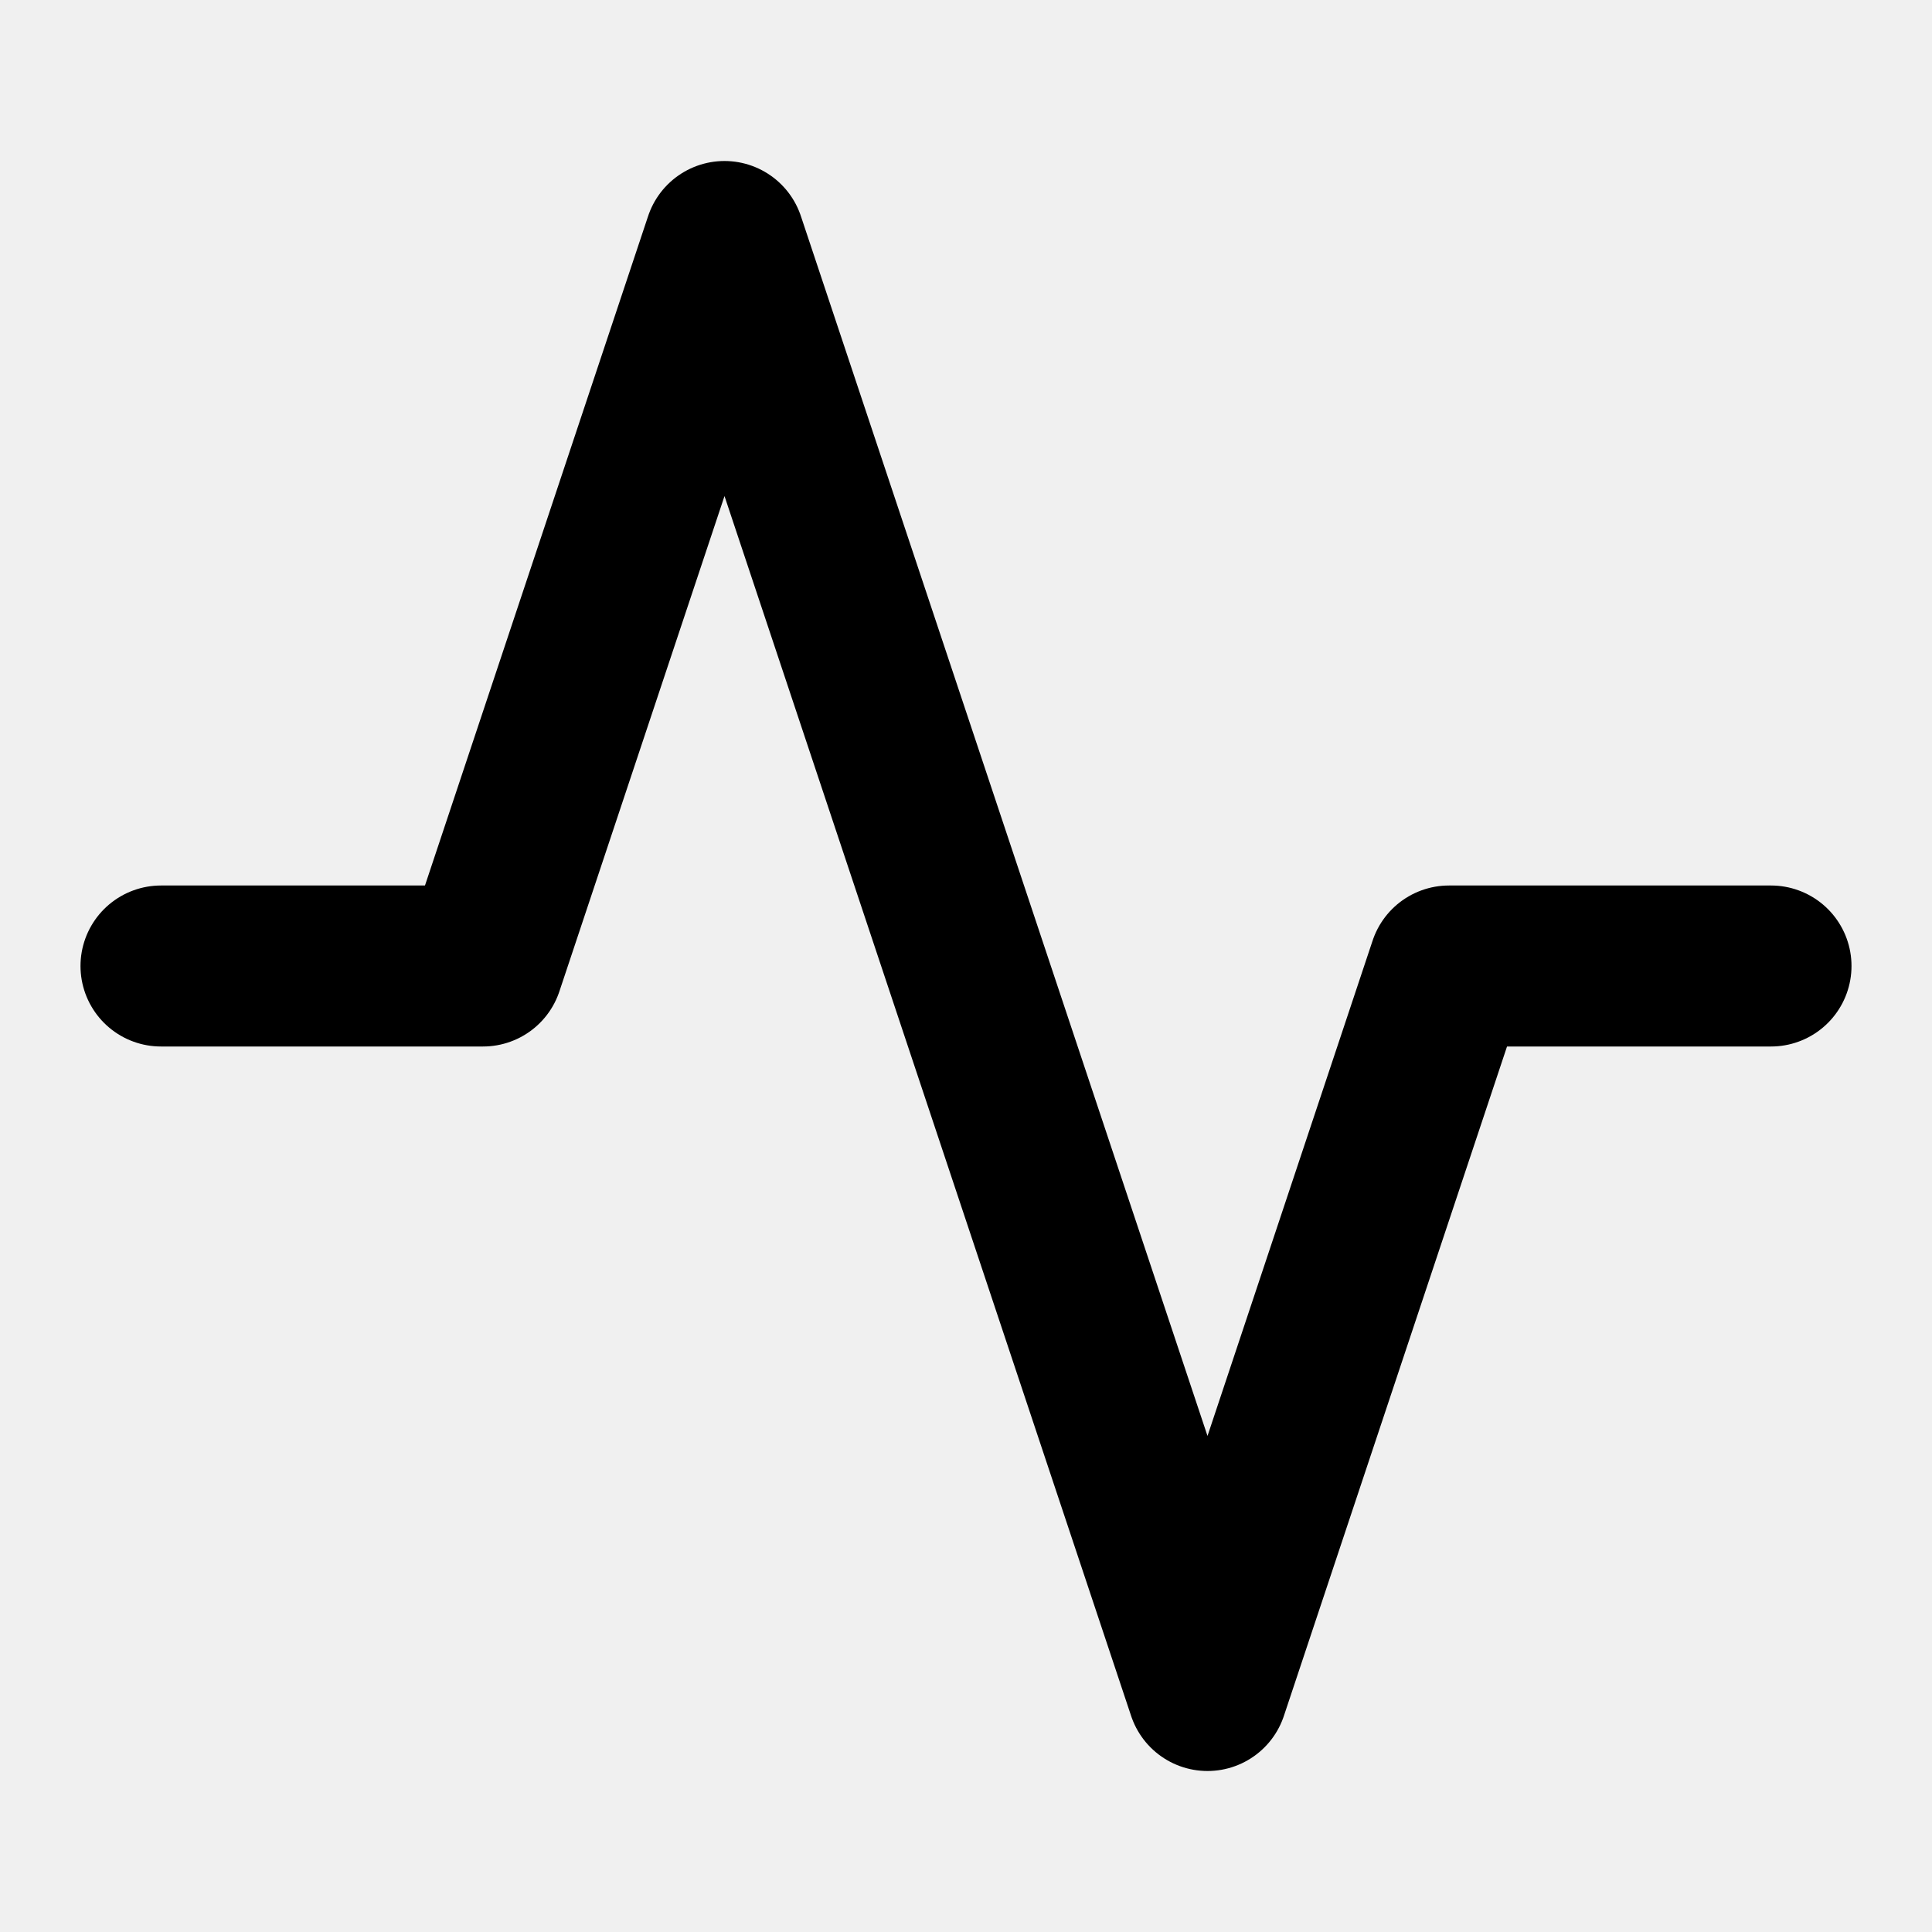
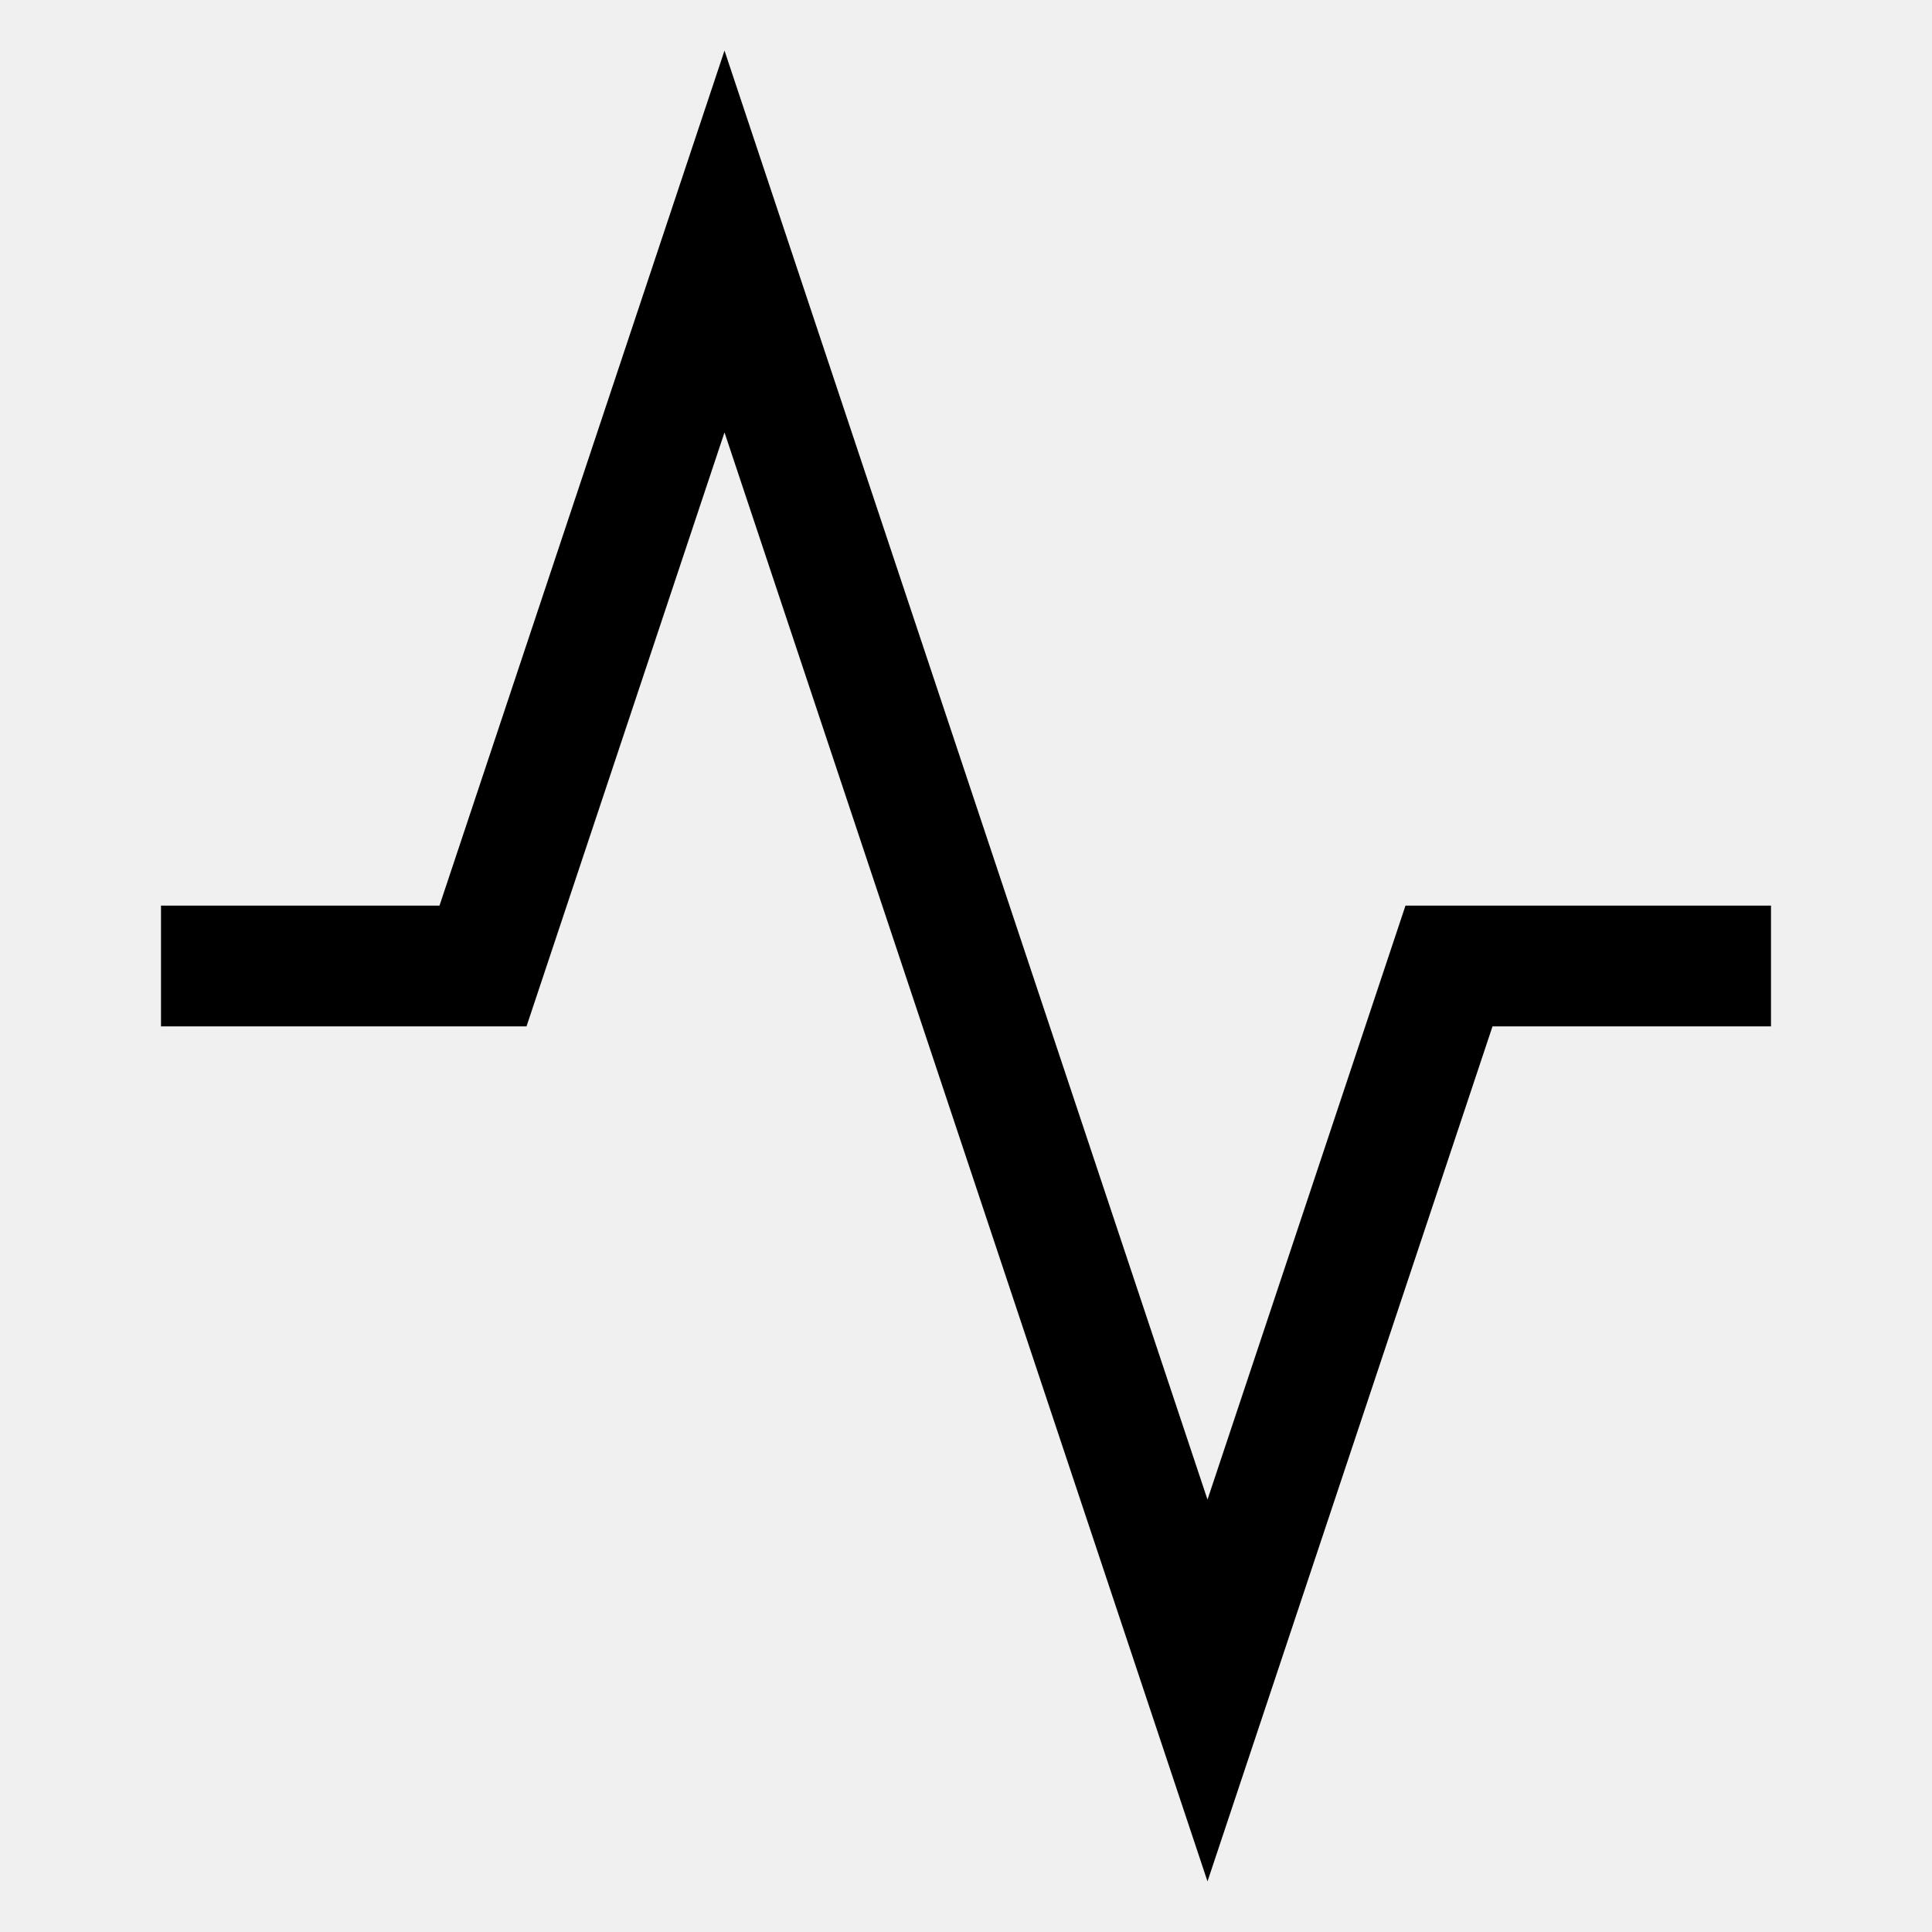
- <svg xmlns="http://www.w3.org/2000/svg" width="24" height="24" viewBox="0 0 24 24" fill="none" stroke="currentColor" stroke-width="2" stroke-linecap="round" stroke-linejoin="round" class="feather feather-activity">
+ <svg xmlns="http://www.w3.org/2000/svg" width="24" height="24" viewBox="0 0 24 24" fill="white" fill-opacity="0" stroke="#000" stroke-width="1.5">
  <polyline points="22 12 18 12 15 21 9 3 6 12 2 12" />
</svg>
